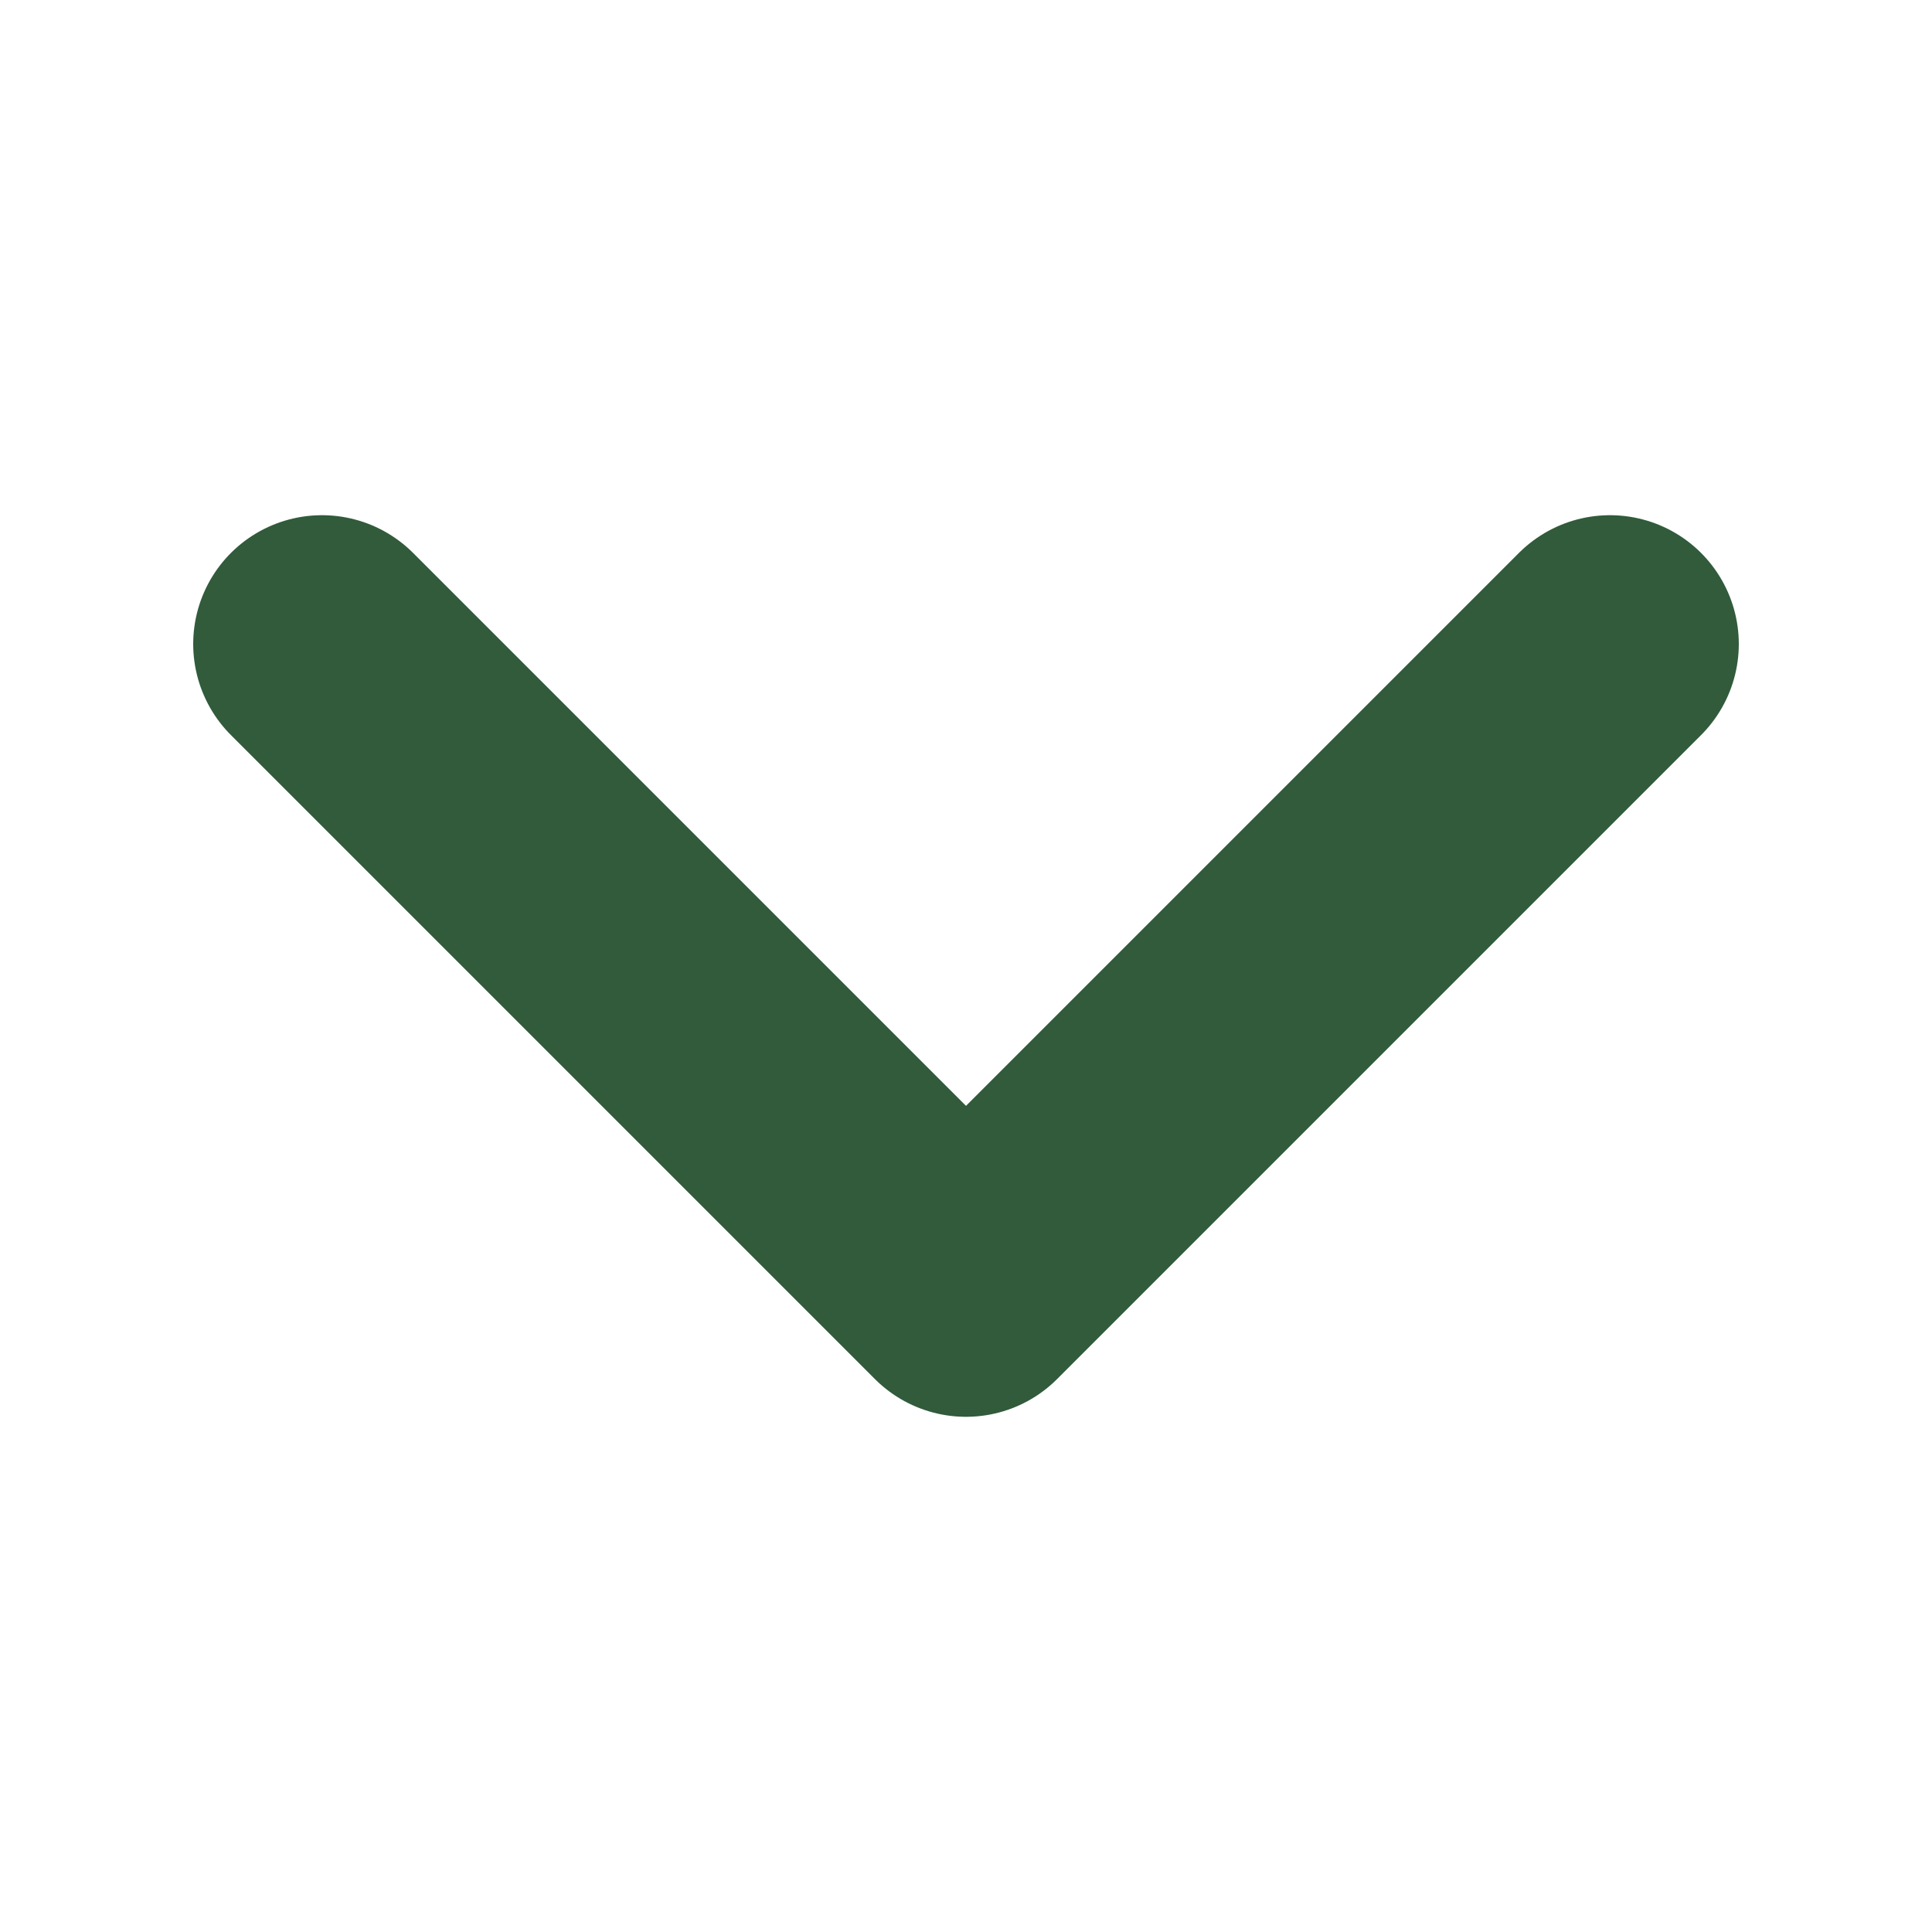
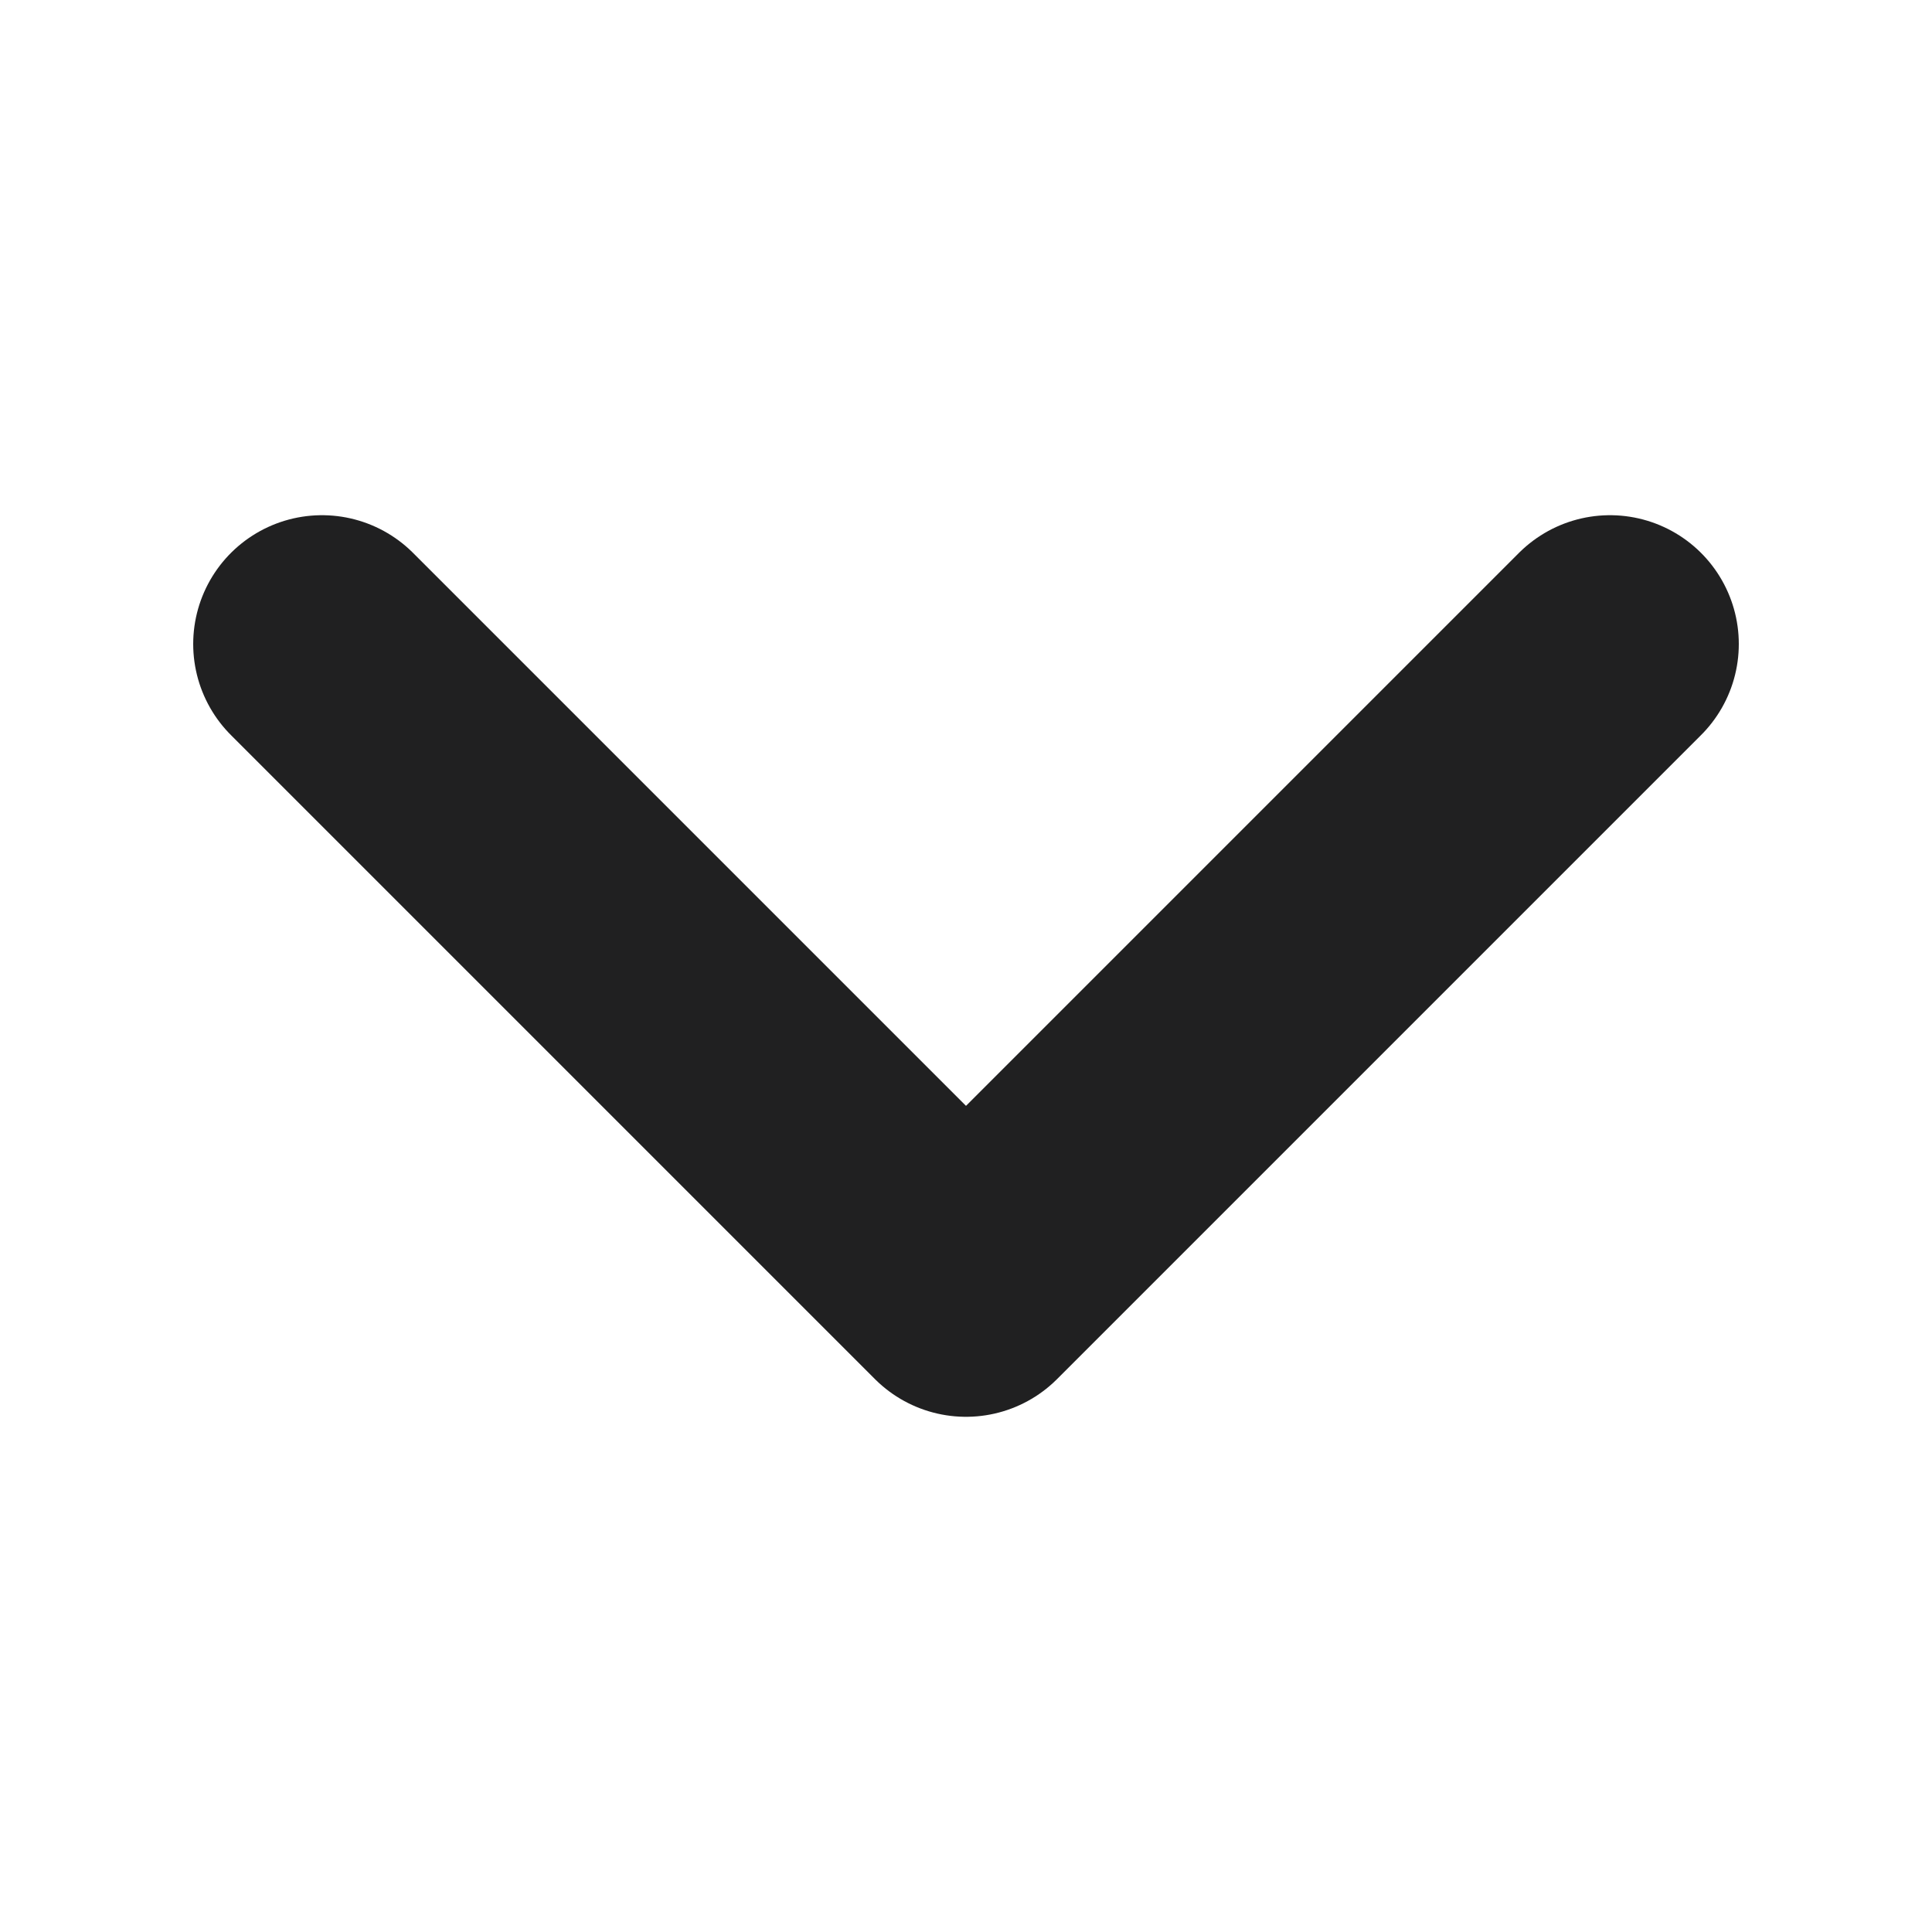
<svg xmlns="http://www.w3.org/2000/svg" width="12" height="12" viewBox="0 0 12 12">
-   <path d="m2 4 4 4 4-4" fill="none" stroke="#315b3b" stroke-width="1.6" stroke-linecap="round" stroke-linejoin="round" />
+   <path d="m2 4 4 4 4-4" fill="none" stroke="#202021" stroke-width="1.6" stroke-linecap="round" stroke-linejoin="round" />
</svg>
